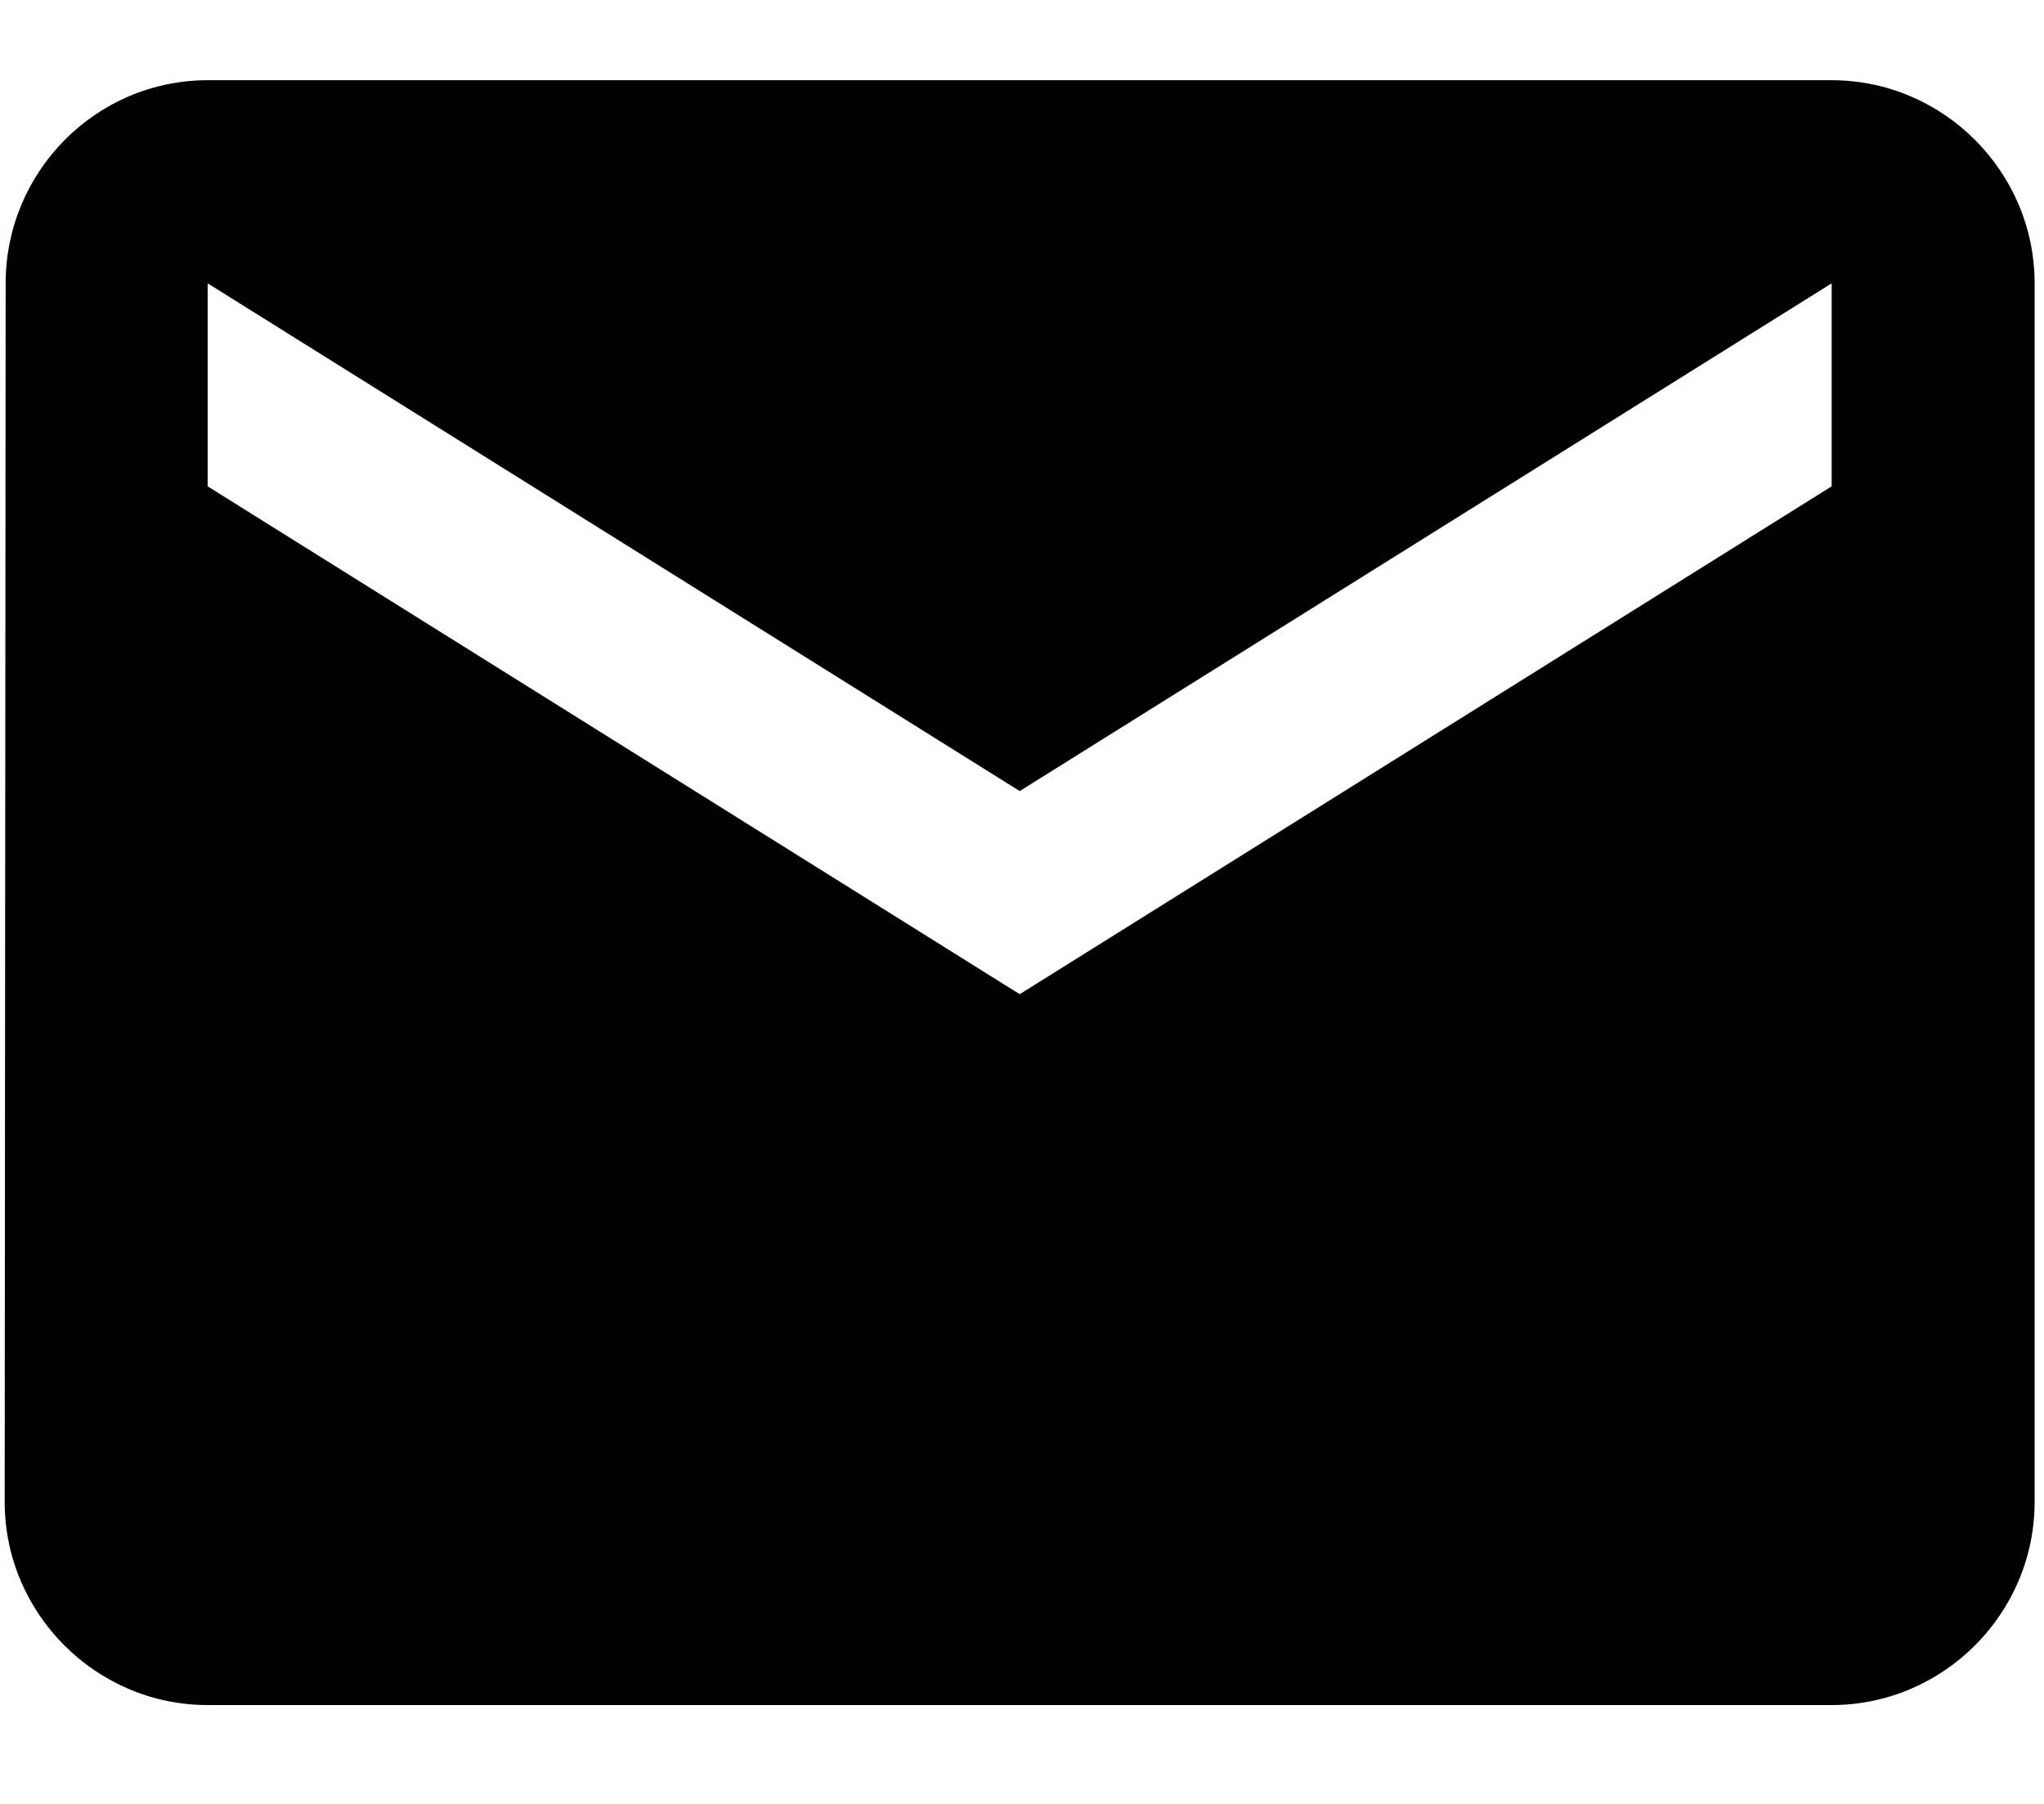
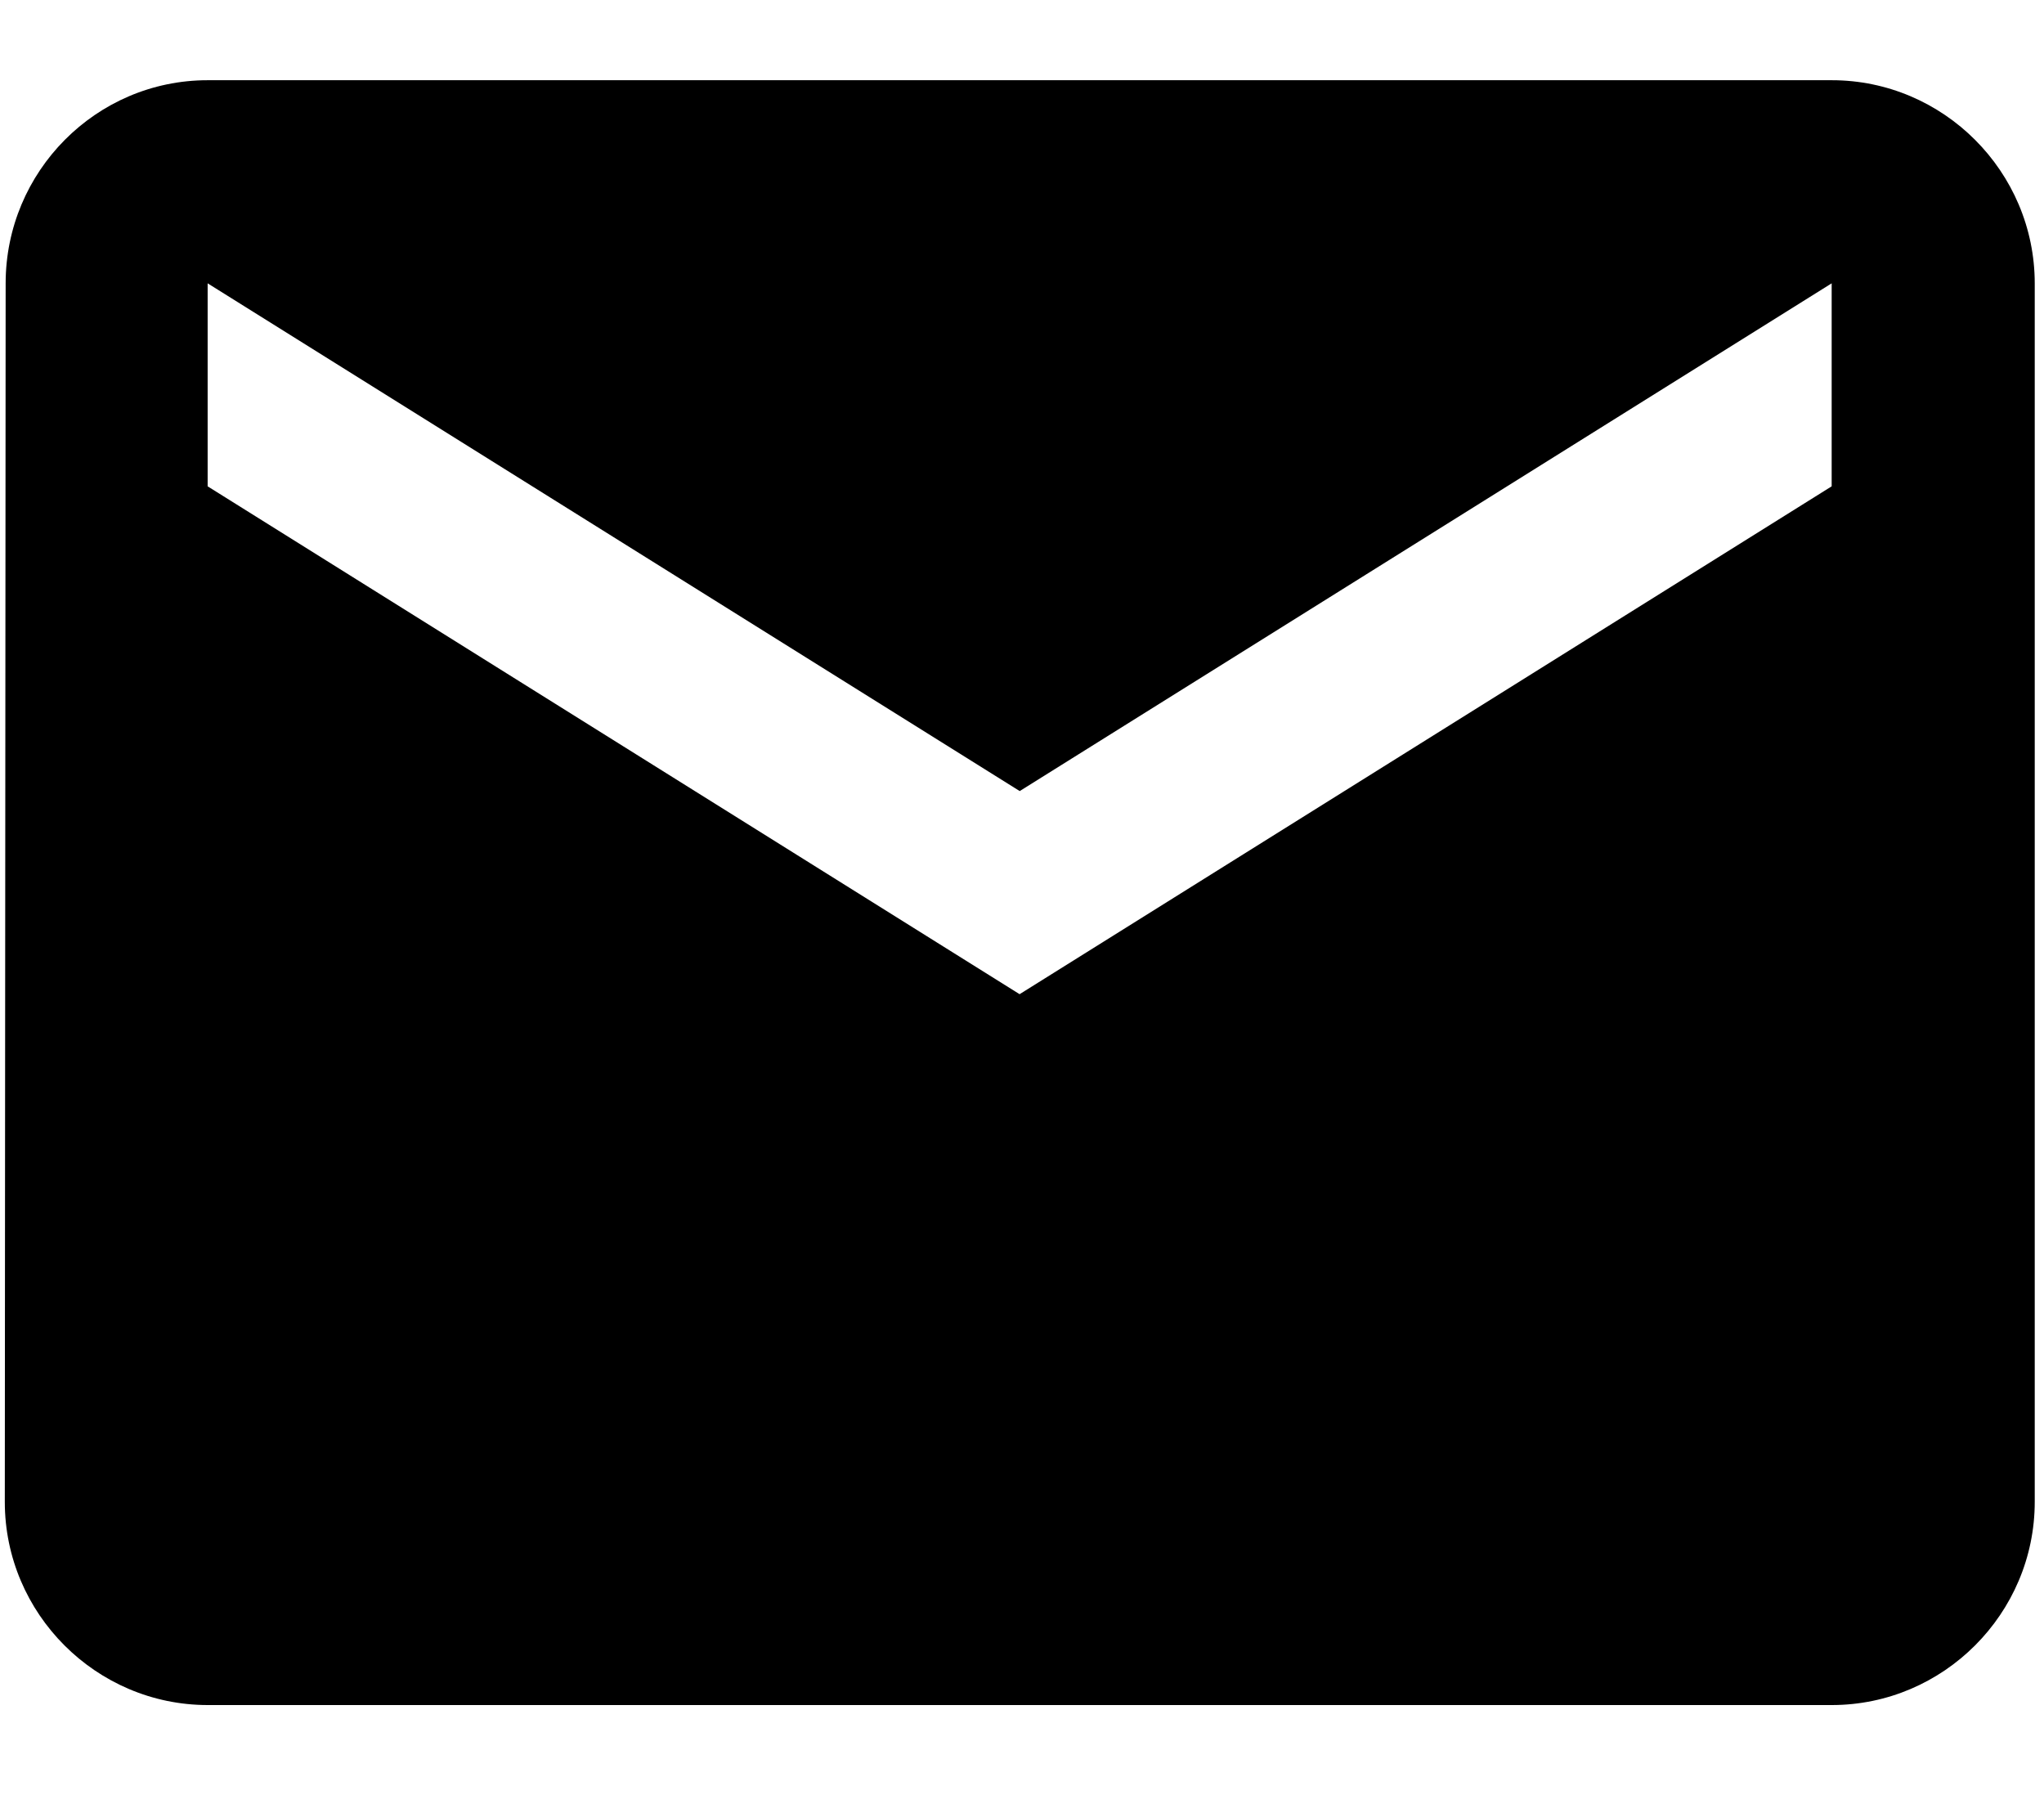
- <svg xmlns="http://www.w3.org/2000/svg" width="17" height="15" viewBox="0 0 17 15" fill="none">
-   <path fill-rule="evenodd" clip-rule="evenodd" d="M15.234 0.667H1.727C0.799 0.667 0.047 1.427 0.047 2.356L0.039 12.489C0.039 13.418 0.799 14.178 1.727 14.178H15.234C16.162 14.178 16.922 13.418 16.922 12.489V2.356C16.922 1.427 16.162 0.667 15.234 0.667ZM15.234 4.044L8.481 8.267L1.727 4.044V2.356L8.481 6.578L15.234 2.356V4.044Z" fill="black" />
+ <svg xmlns="http://www.w3.org/2000/svg" width="17" height="15" fill="none">
+   <path fill-rule="evenodd" clip-rule="evenodd" d="M15.234.667H1.727c-.928 0-1.68.76-1.68 1.689L.04 12.489c0 .929.76 1.689 1.688 1.689h13.507c.928 0 1.688-.76 1.688-1.69V2.357c0-.93-.76-1.69-1.688-1.69zm0 3.377L8.48 8.267 1.727 4.044V2.356l6.754 4.222 6.753-4.222v1.688z" fill="#000" />
</svg>
